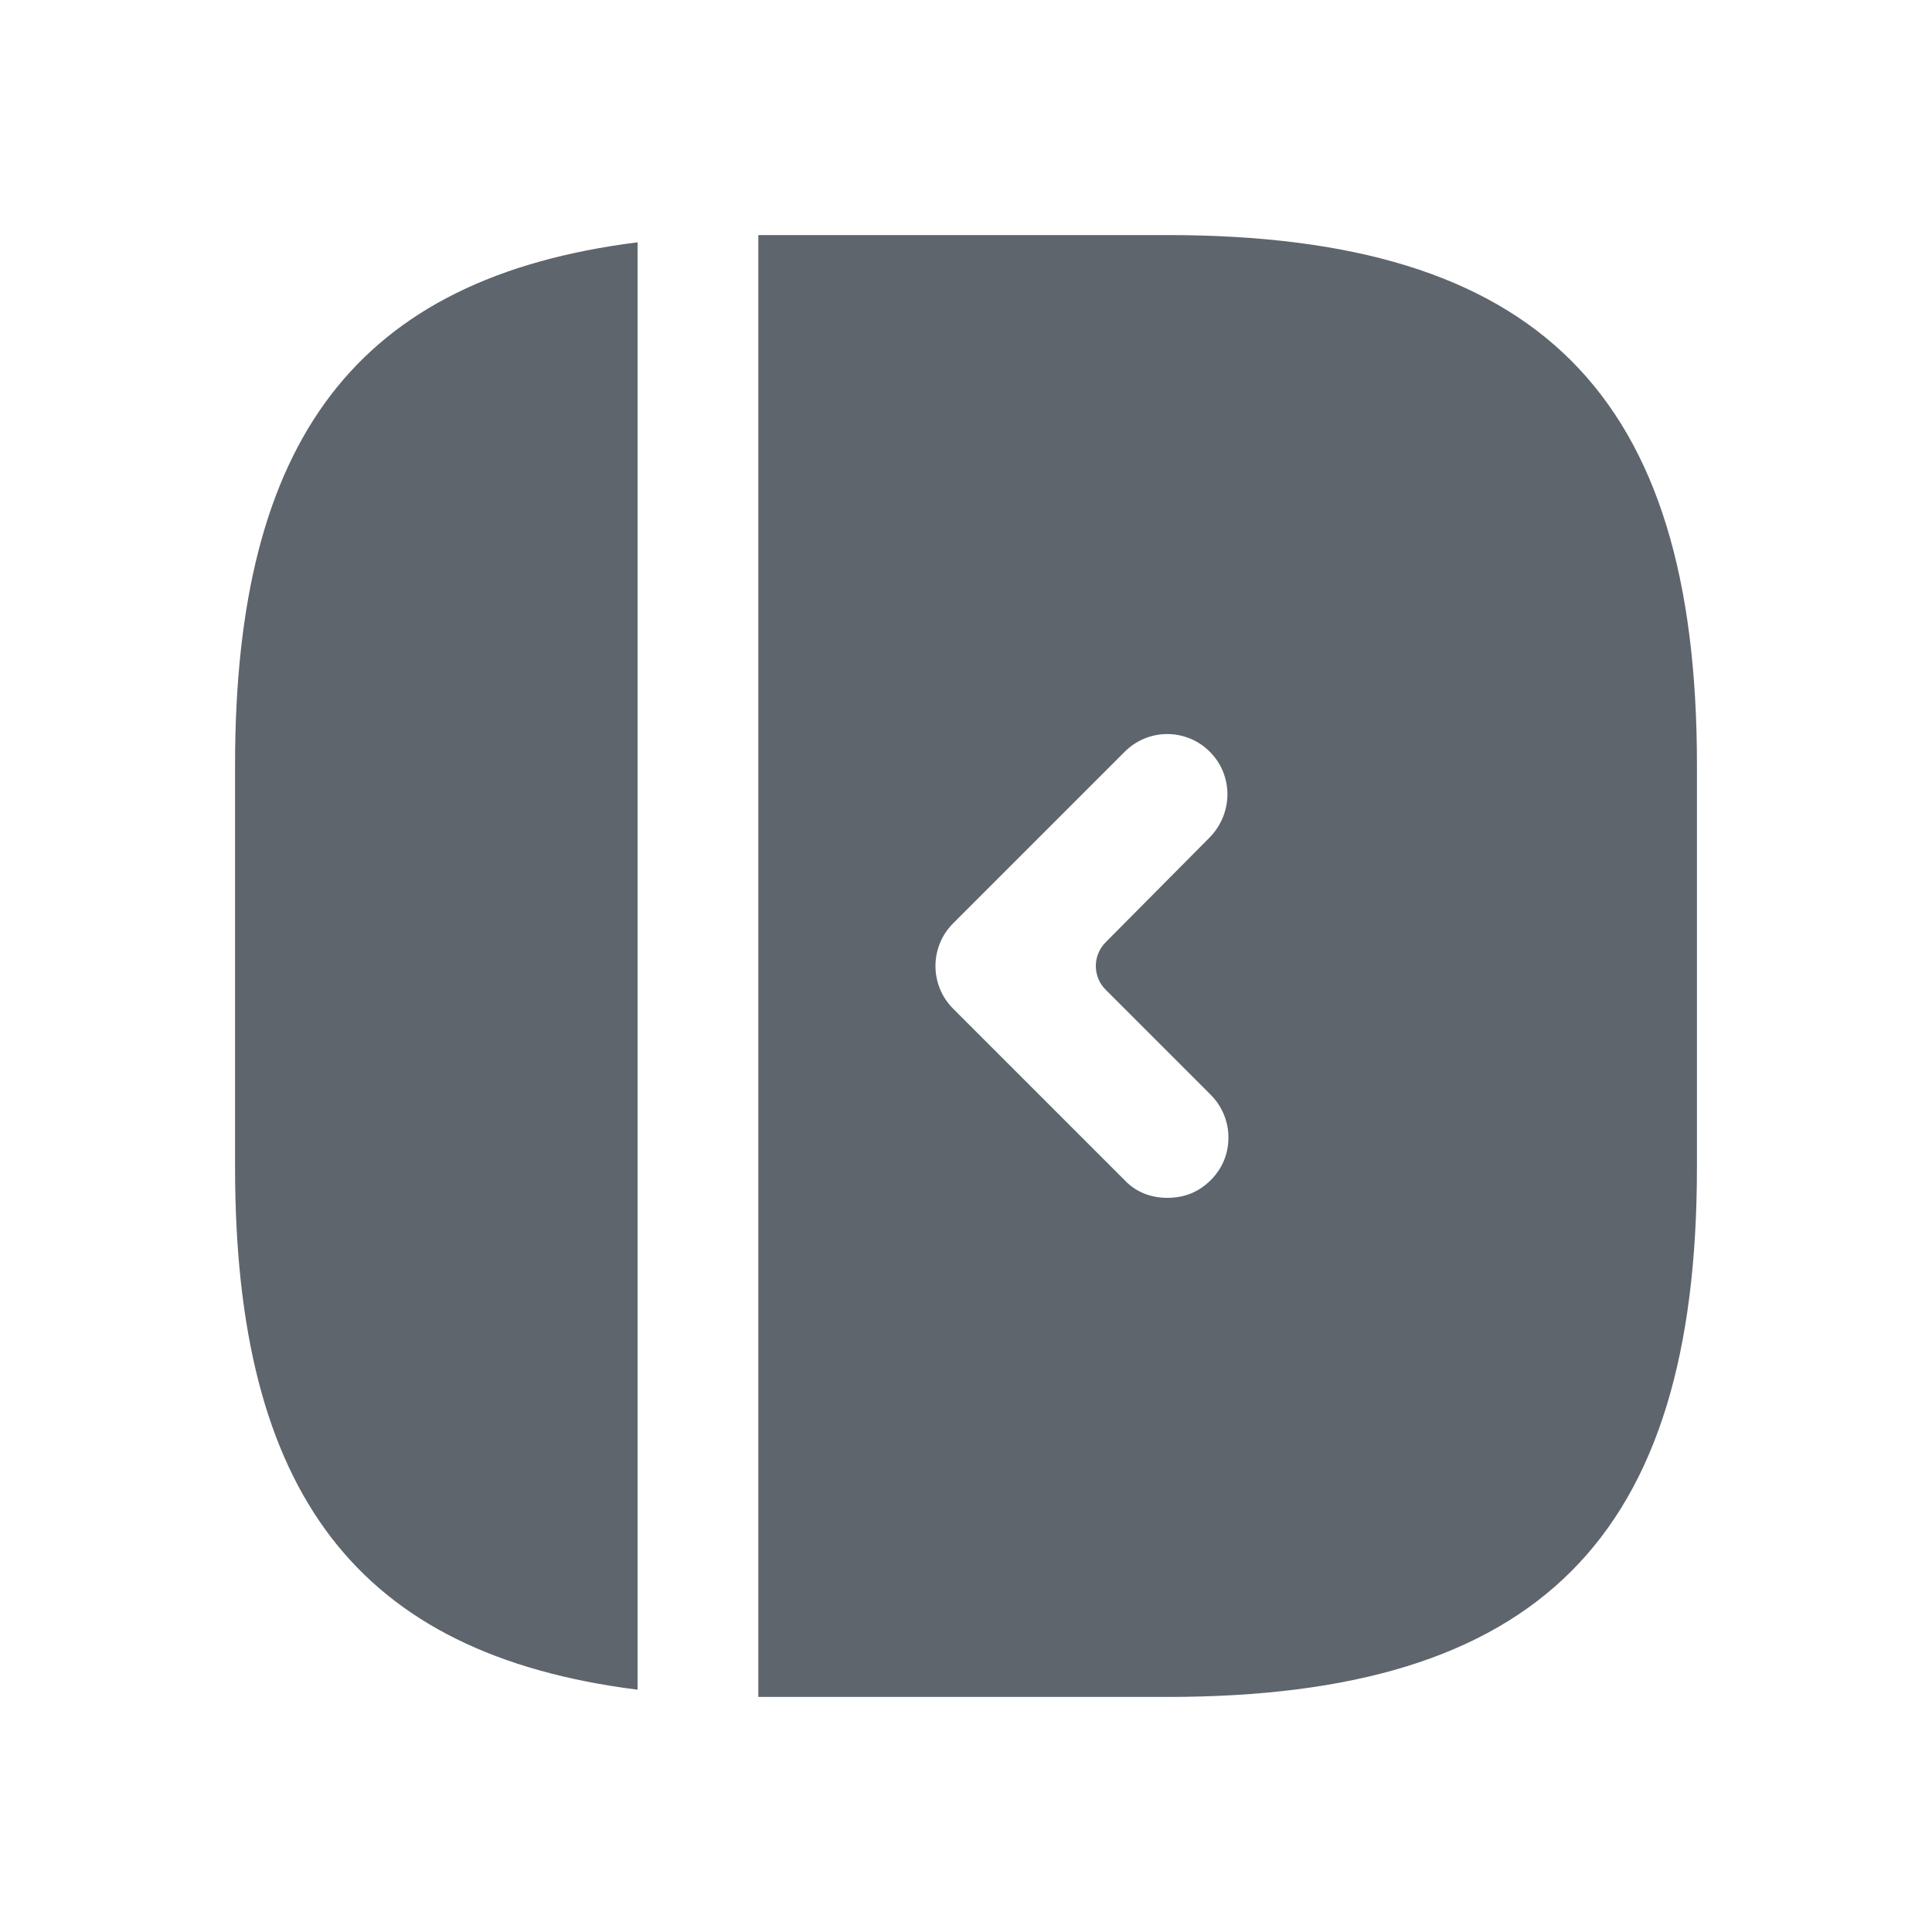
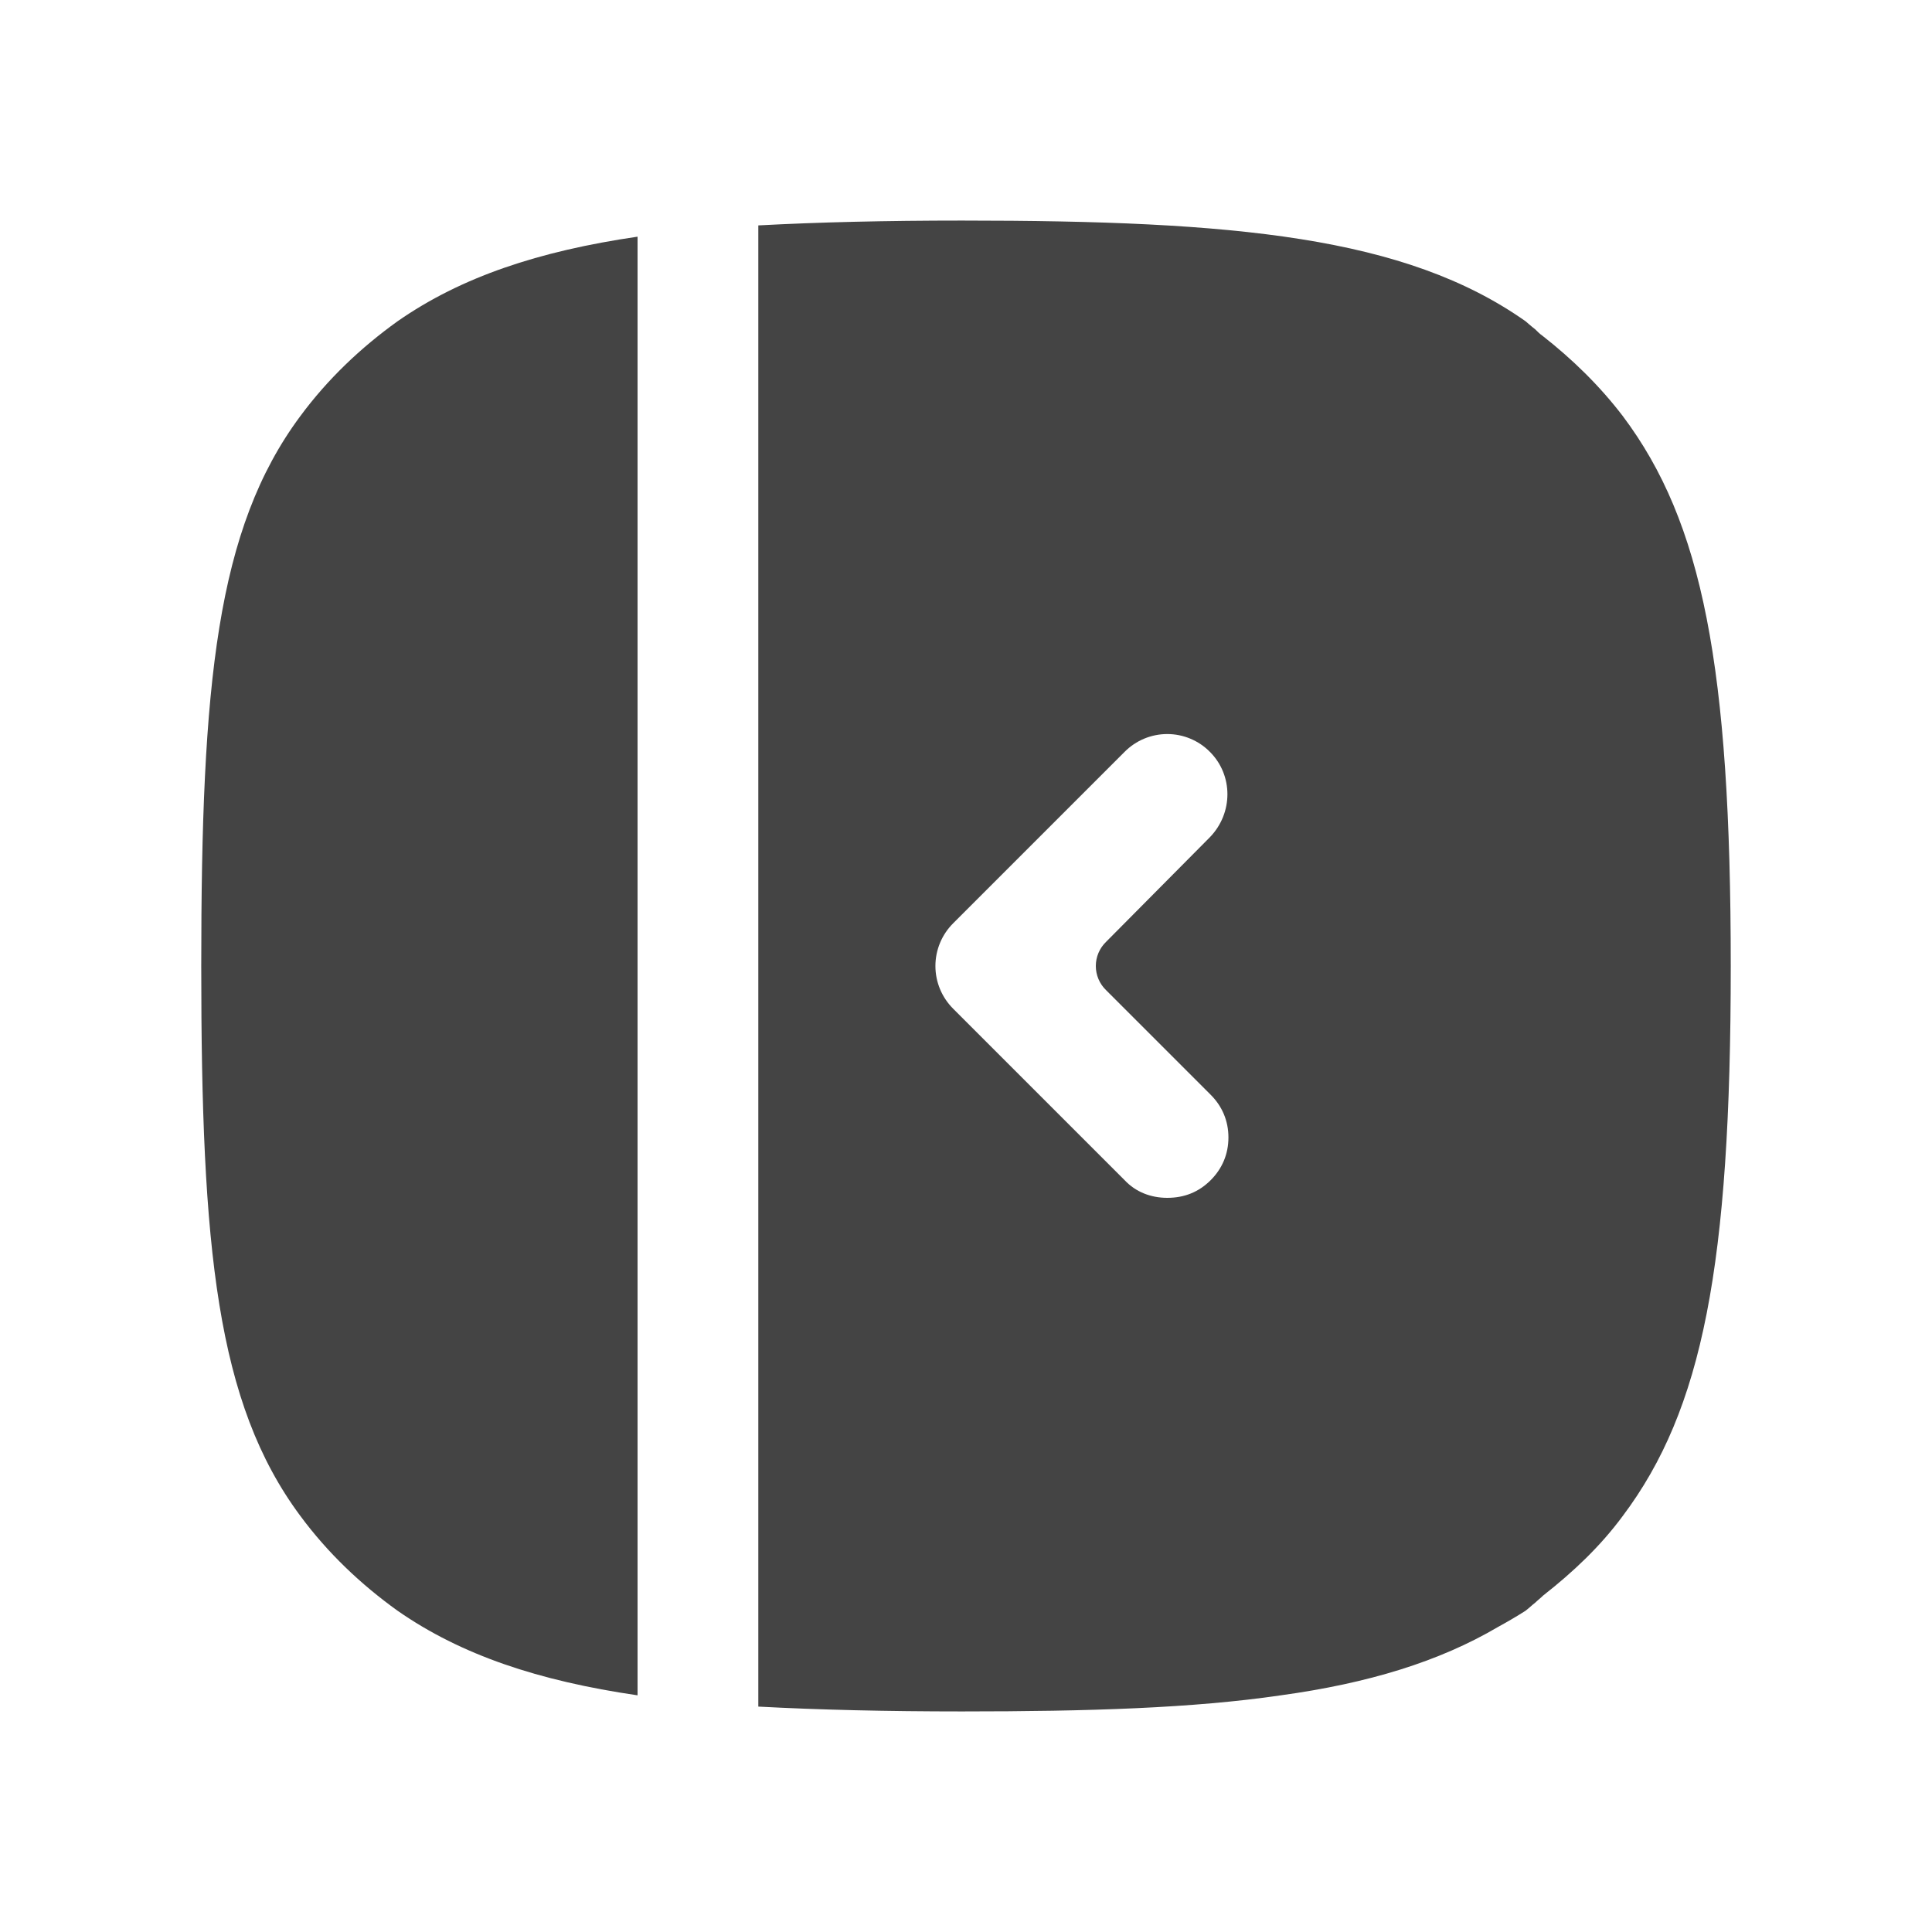
<svg xmlns="http://www.w3.org/2000/svg" viewBox="0 0 24 24">
-   <path fill="#5e656d" d="M7.92 3.01v17.98c-3.49-.44-5-2.45-5-6.49v-5c0-4.04 1.51-6.05 5-6.49M21.08 9.5v5c0 4.61-1.97 6.58-6.58 6.58H9.42V2.92h5.08c4.61 0 6.58 1.97 6.58 6.58m-5.82 4.63c0-.2-.08-.39-.22-.53l-1.3-1.3a.417.417 0 0 1 0-.6l1.29-1.3c.29-.3.29-.77 0-1.06a.745.745 0 0 0-1.06 0l-2.13 2.13a.75.75 0 0 0 0 1.06l2.13 2.13c.14.15.33.22.53.22.21 0 .39-.07.54-.22.14-.14.22-.32.22-.53" />
+   <path fill="#444" d="M3.73 5.17c.34-.46.75-.85 1.21-1.18.79-.55 1.75-.87 2.98-1.05v18.12c-1.23-.18-2.19-.5-2.98-1.05-.46-.33-.87-.72-1.21-1.18C2.69 17.43 2.5 15.51 2.5 12s.19-5.43 1.23-6.83m15.22-1.18s.08.07.12.1c.03.03.06.06.09.08.37.29.71.62 1 1 .99 1.32 1.34 3.11 1.34 6.83s-.35 5.51-1.34 6.83c-.28.38-.62.7-.99.99-.03.03-.07.06-.1.09-.04.03-.08.07-.12.1-.11.07-.23.14-.34.2-.73.43-1.61.7-2.7.85-1.09.16-2.39.2-3.96.2-.94 0-1.78-.02-2.53-.06V2.8c.75-.04 1.59-.06 2.53-.06 3.39 0 5.51.2 7 1.25M11.62 12c0 .2.08.39.22.53l2.13 2.13c.14.15.33.22.53.22.21 0 .39-.07.54-.22.14-.14.22-.32.22-.53s-.08-.39-.22-.53l-1.3-1.3a.417.417 0 0 1 0-.6l1.29-1.3c.29-.3.29-.77 0-1.06a.745.745 0 0 0-1.06 0l-2.13 2.13a.75.75 0 0 0-.22.53" />
</svg>
